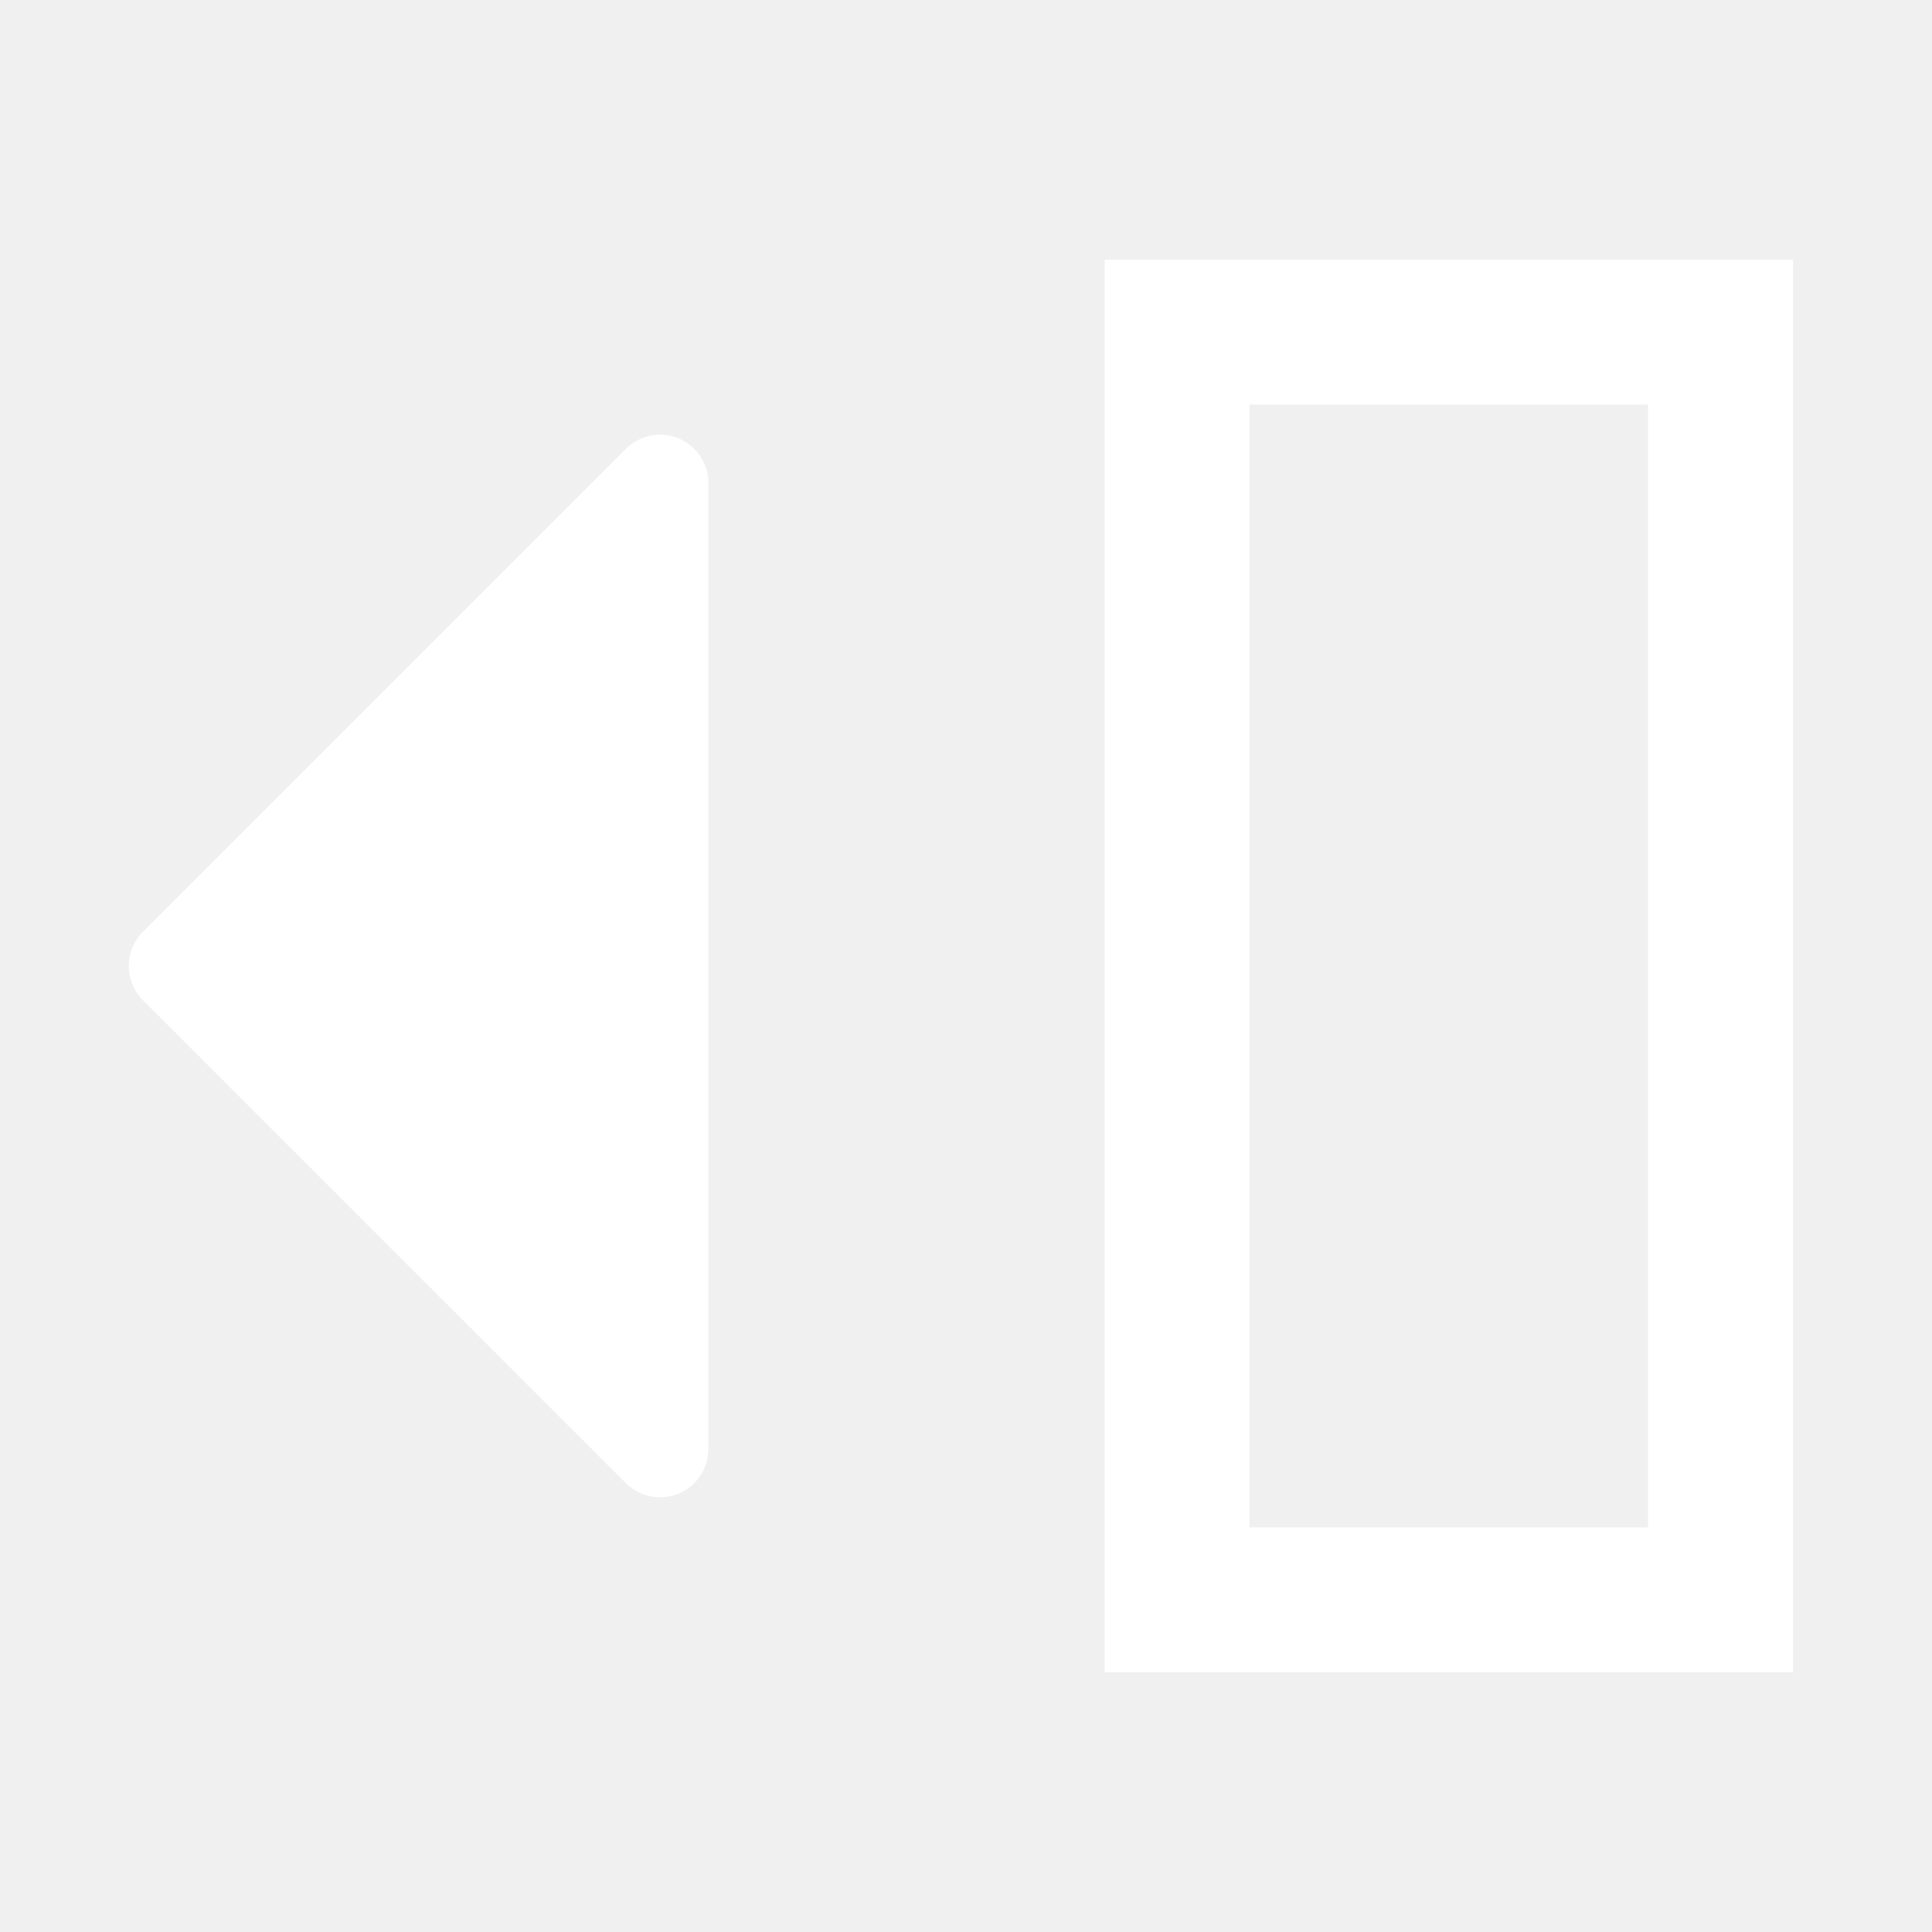
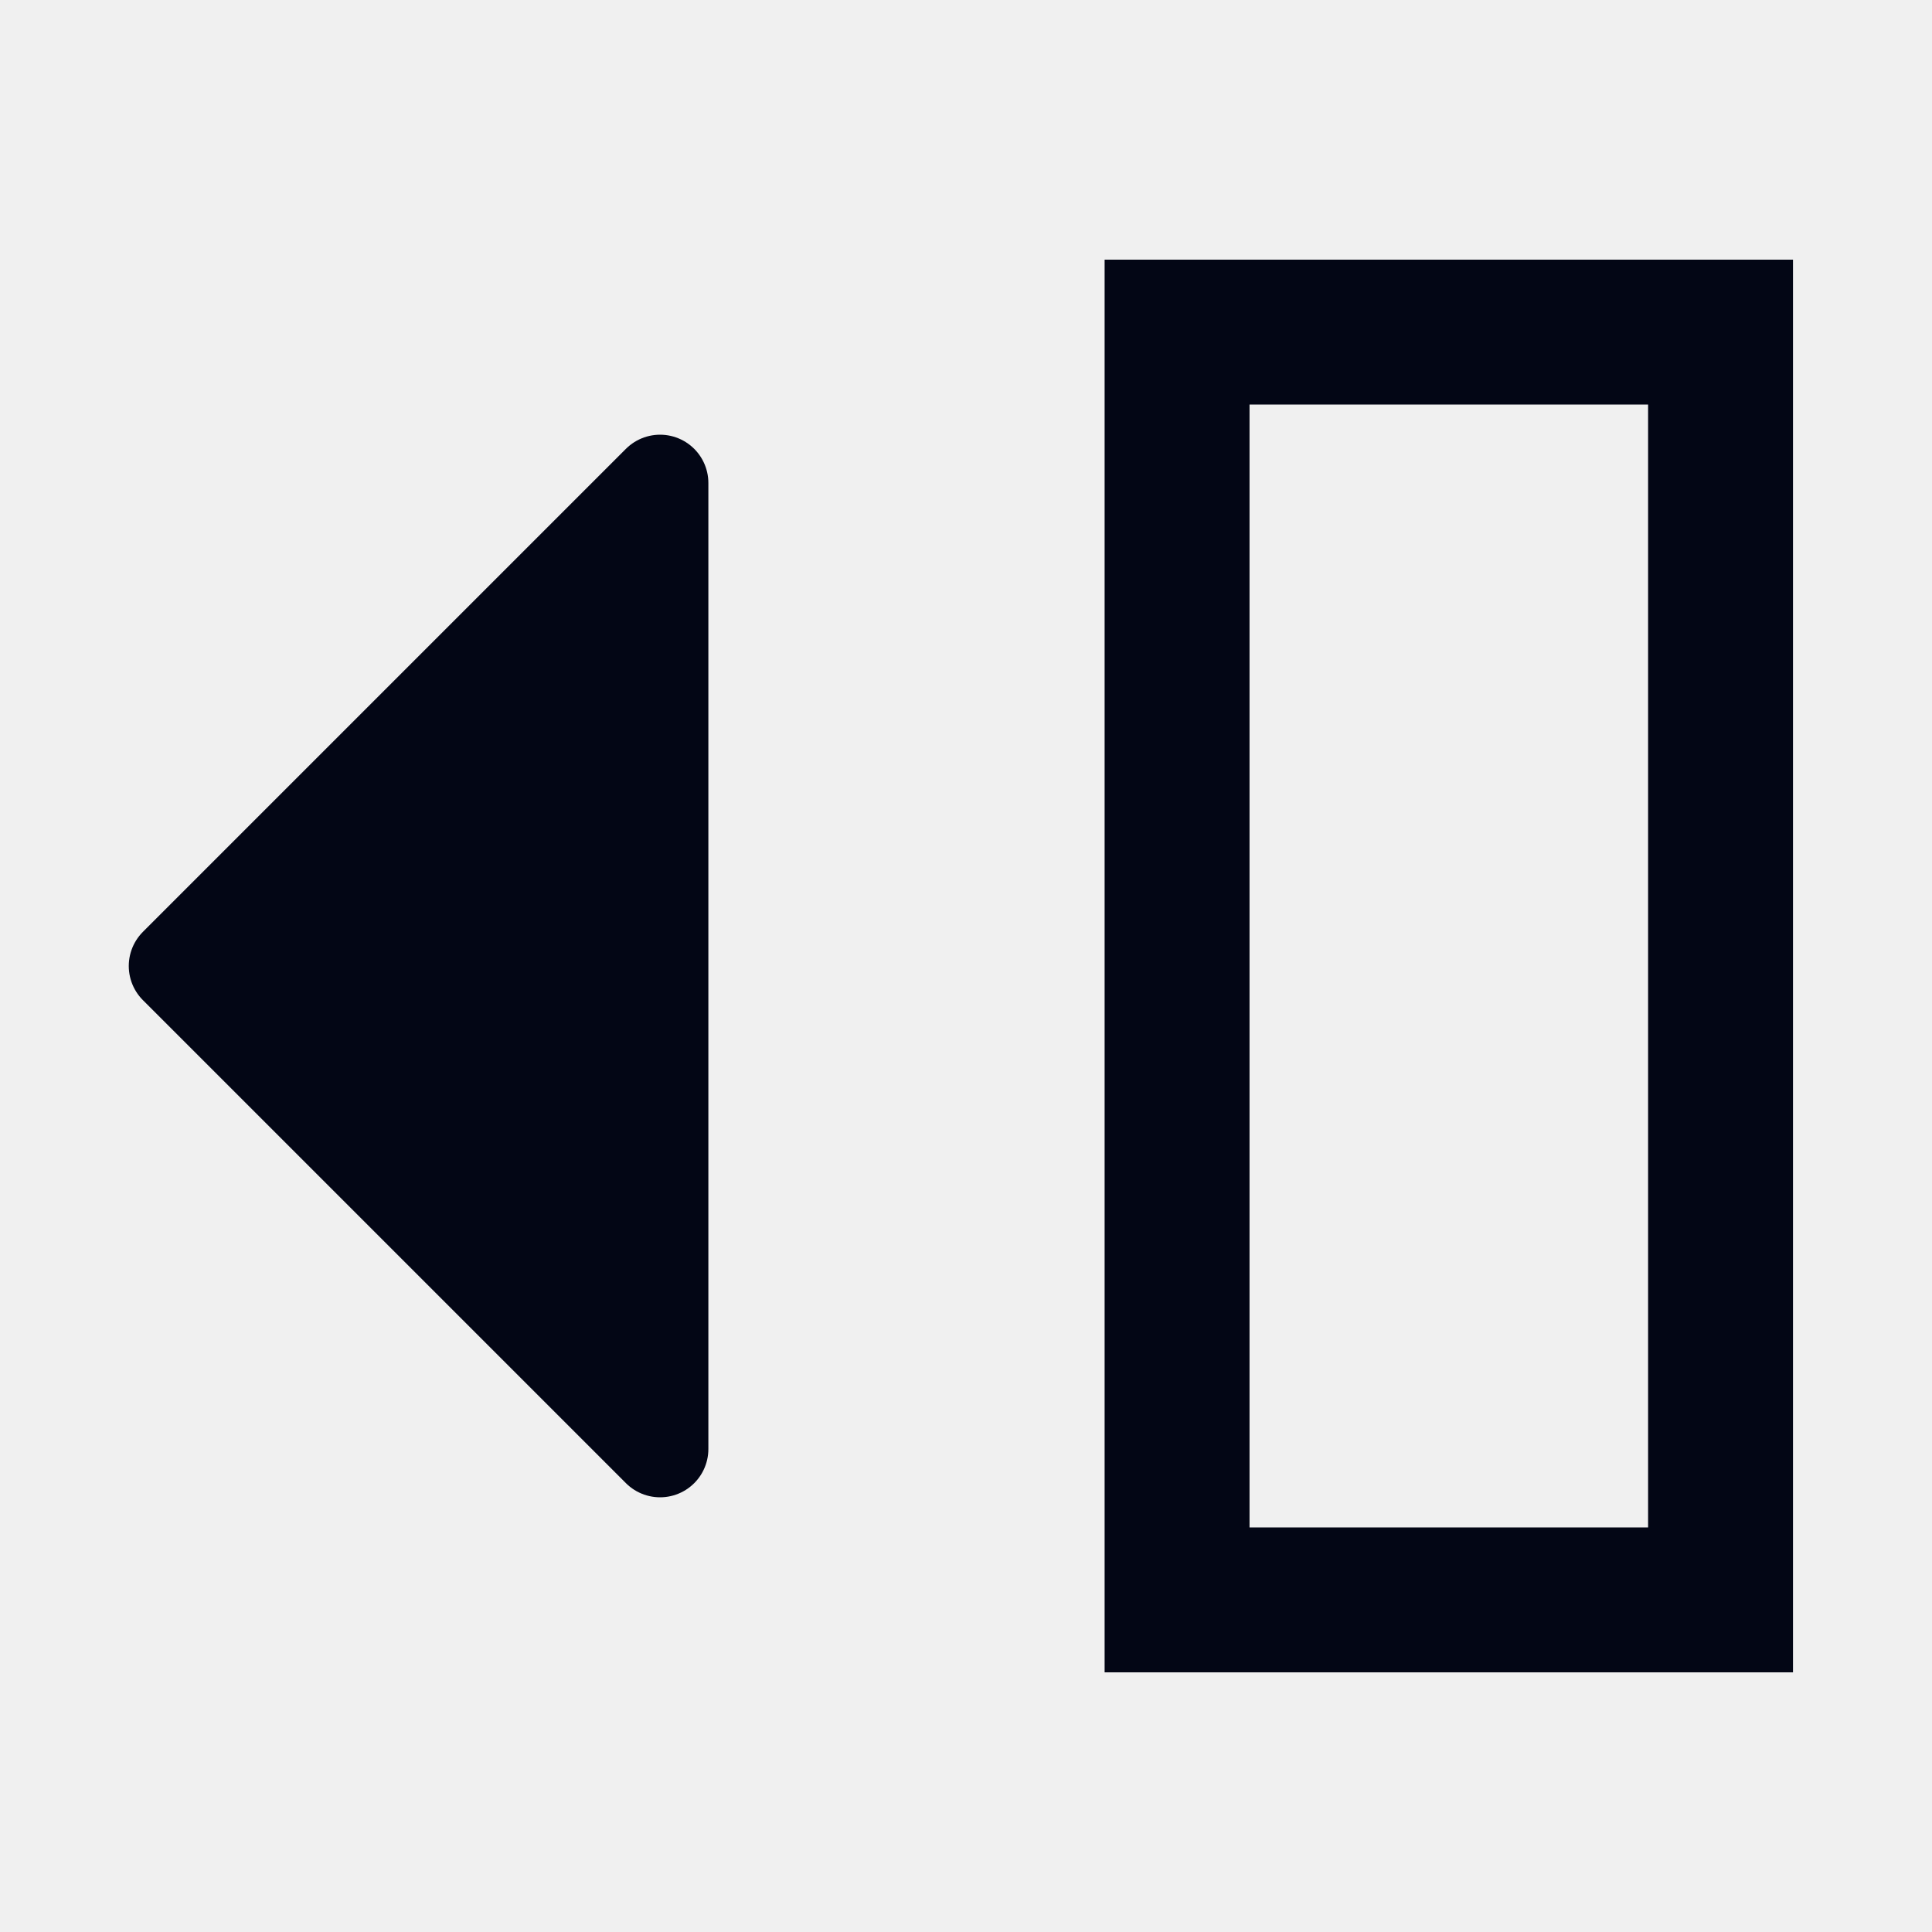
<svg xmlns="http://www.w3.org/2000/svg" width="20" height="20" viewBox="0 0 20 20" fill="none">
-   <path d="M12.185 16.562L12.185 3.438L17.811 3.438V16.562H12.185Z" stroke="white" stroke-width="1.5" />
-   <path fill-rule="evenodd" clip-rule="evenodd" d="M1.833 10L6.833 15L6.833 5L1.833 10Z" fill="white" stroke="white" stroke-linecap="round" stroke-linejoin="round" />
+   <path d="M12.185 16.562L12.185 3.438L17.811 3.438V16.562H12.185Z" stroke="#030615" stroke-width="1.5" />
+   <path fill-rule="evenodd" clip-rule="evenodd" d="M1.833 10L6.833 15L6.833 5L1.833 10Z" fill="#030615" stroke="#030615" stroke-linecap="round" stroke-linejoin="round" />
</svg>
